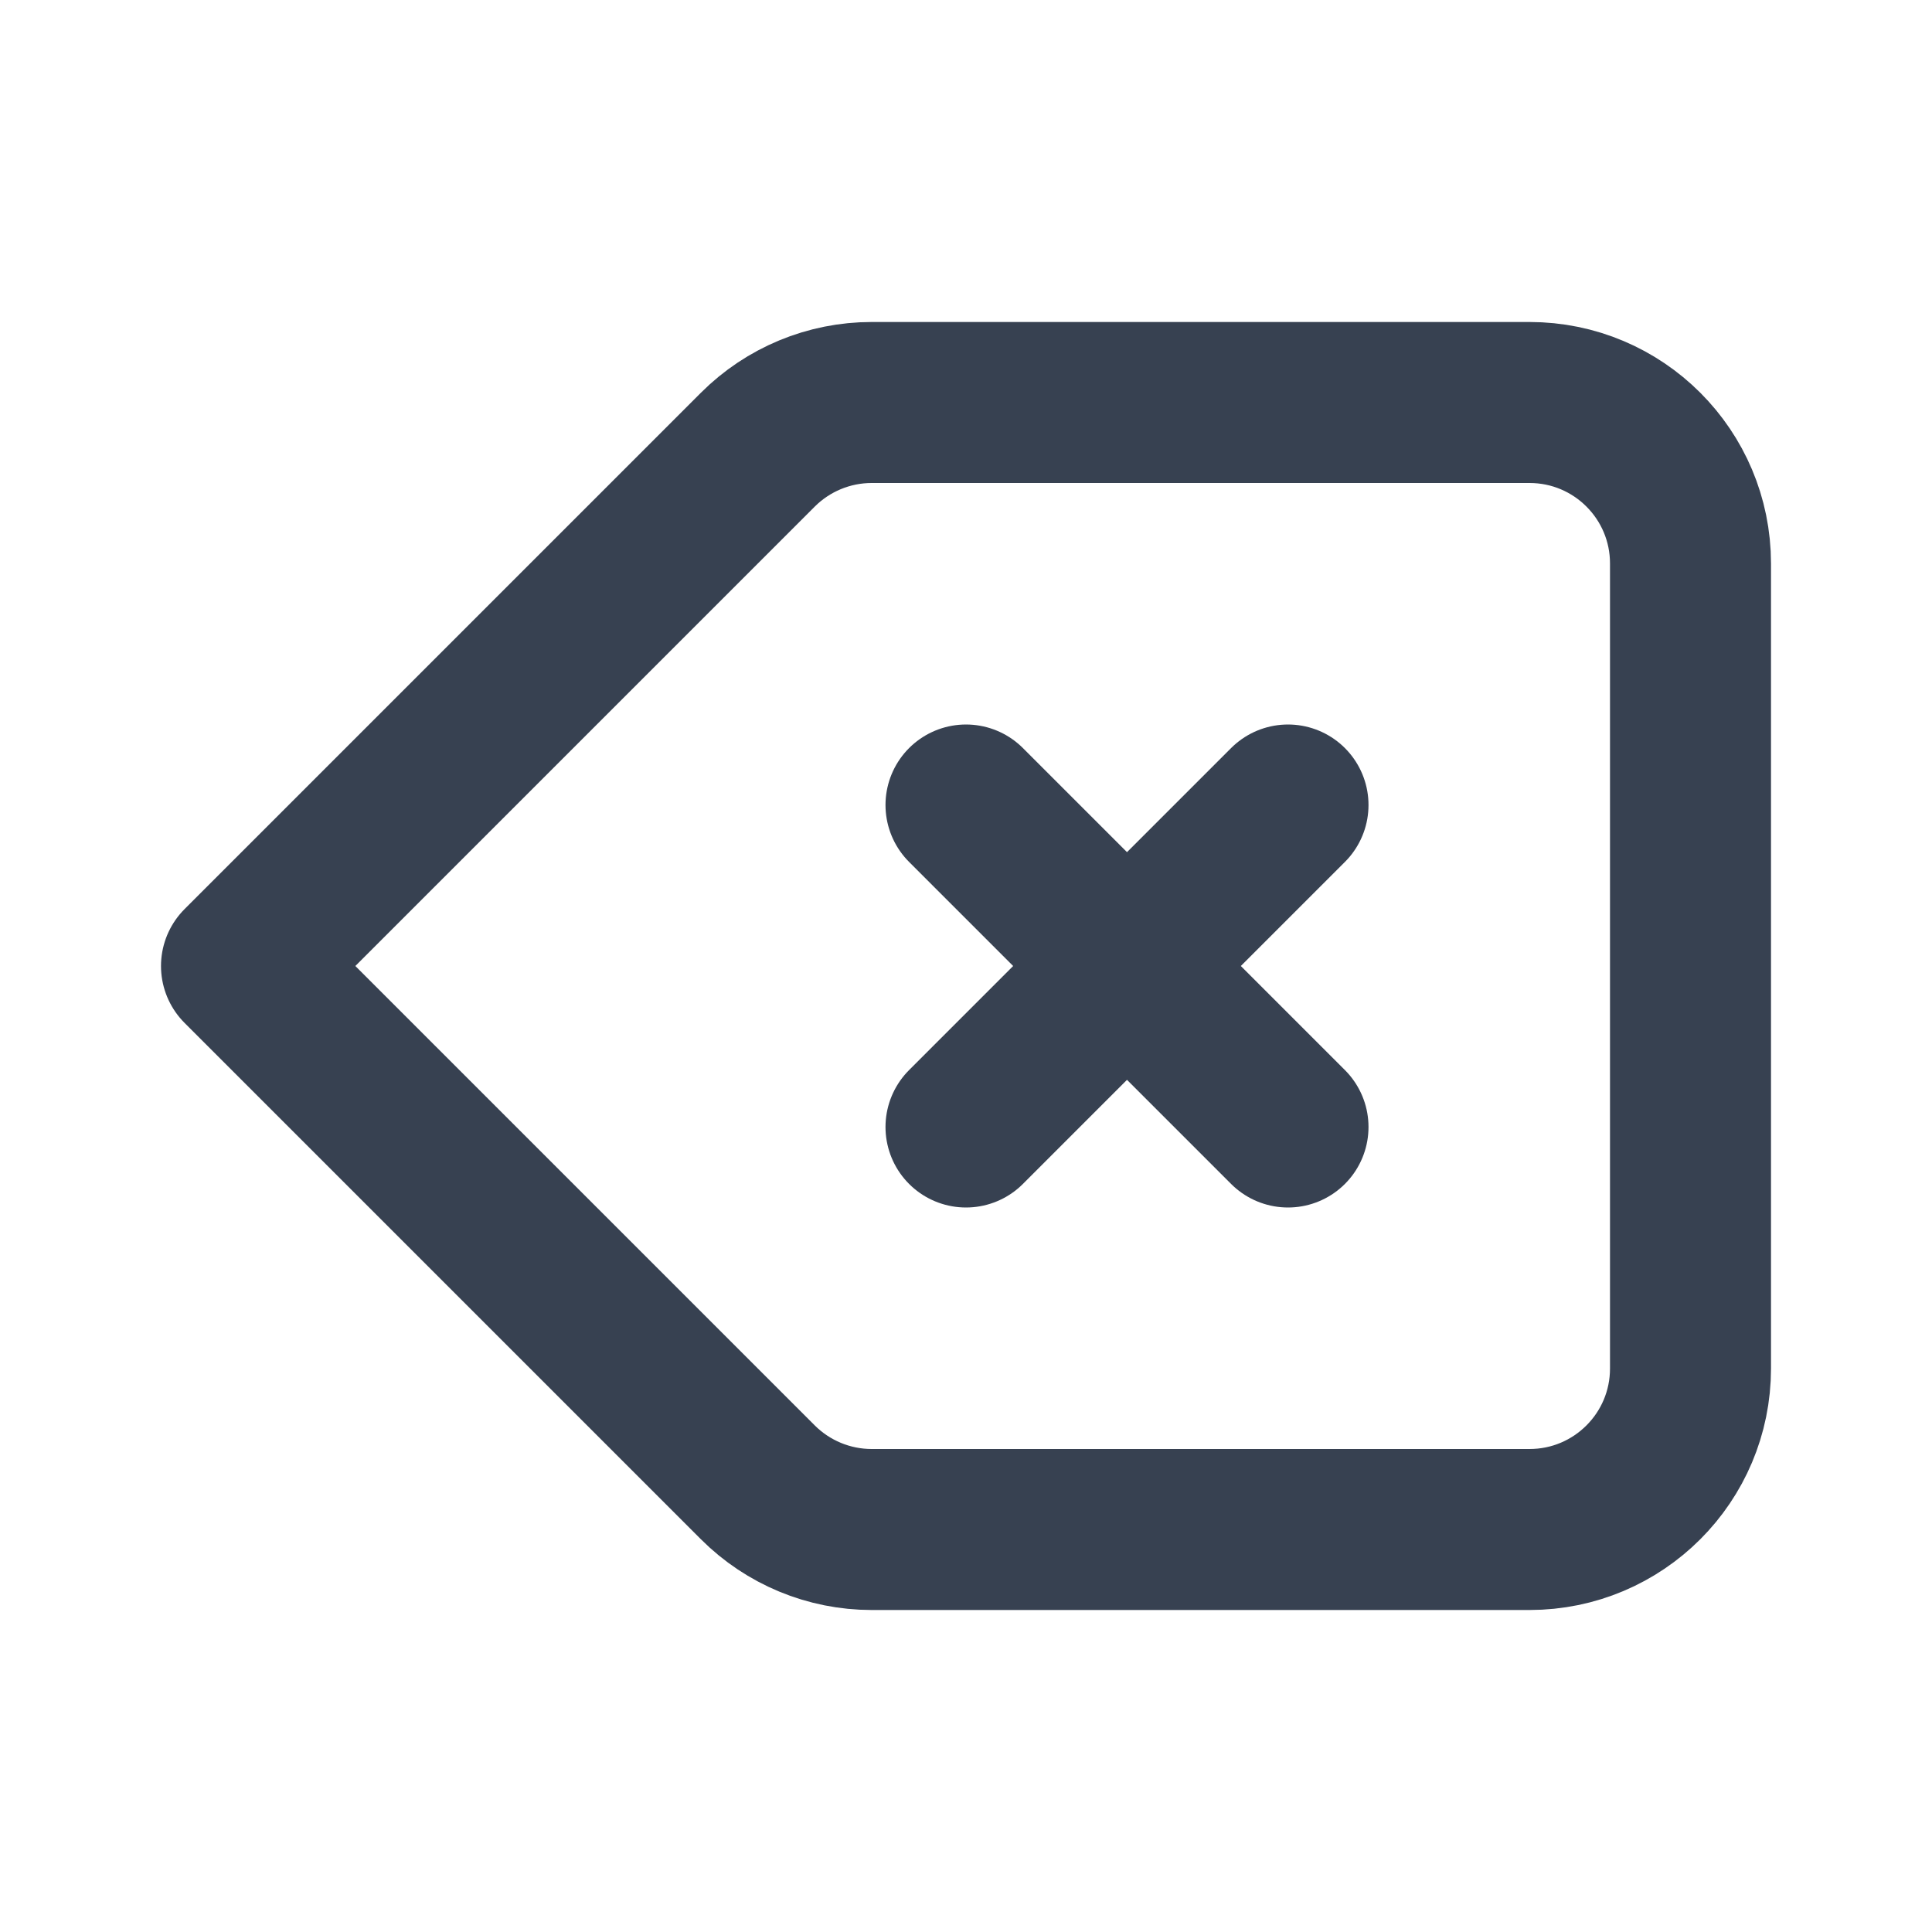
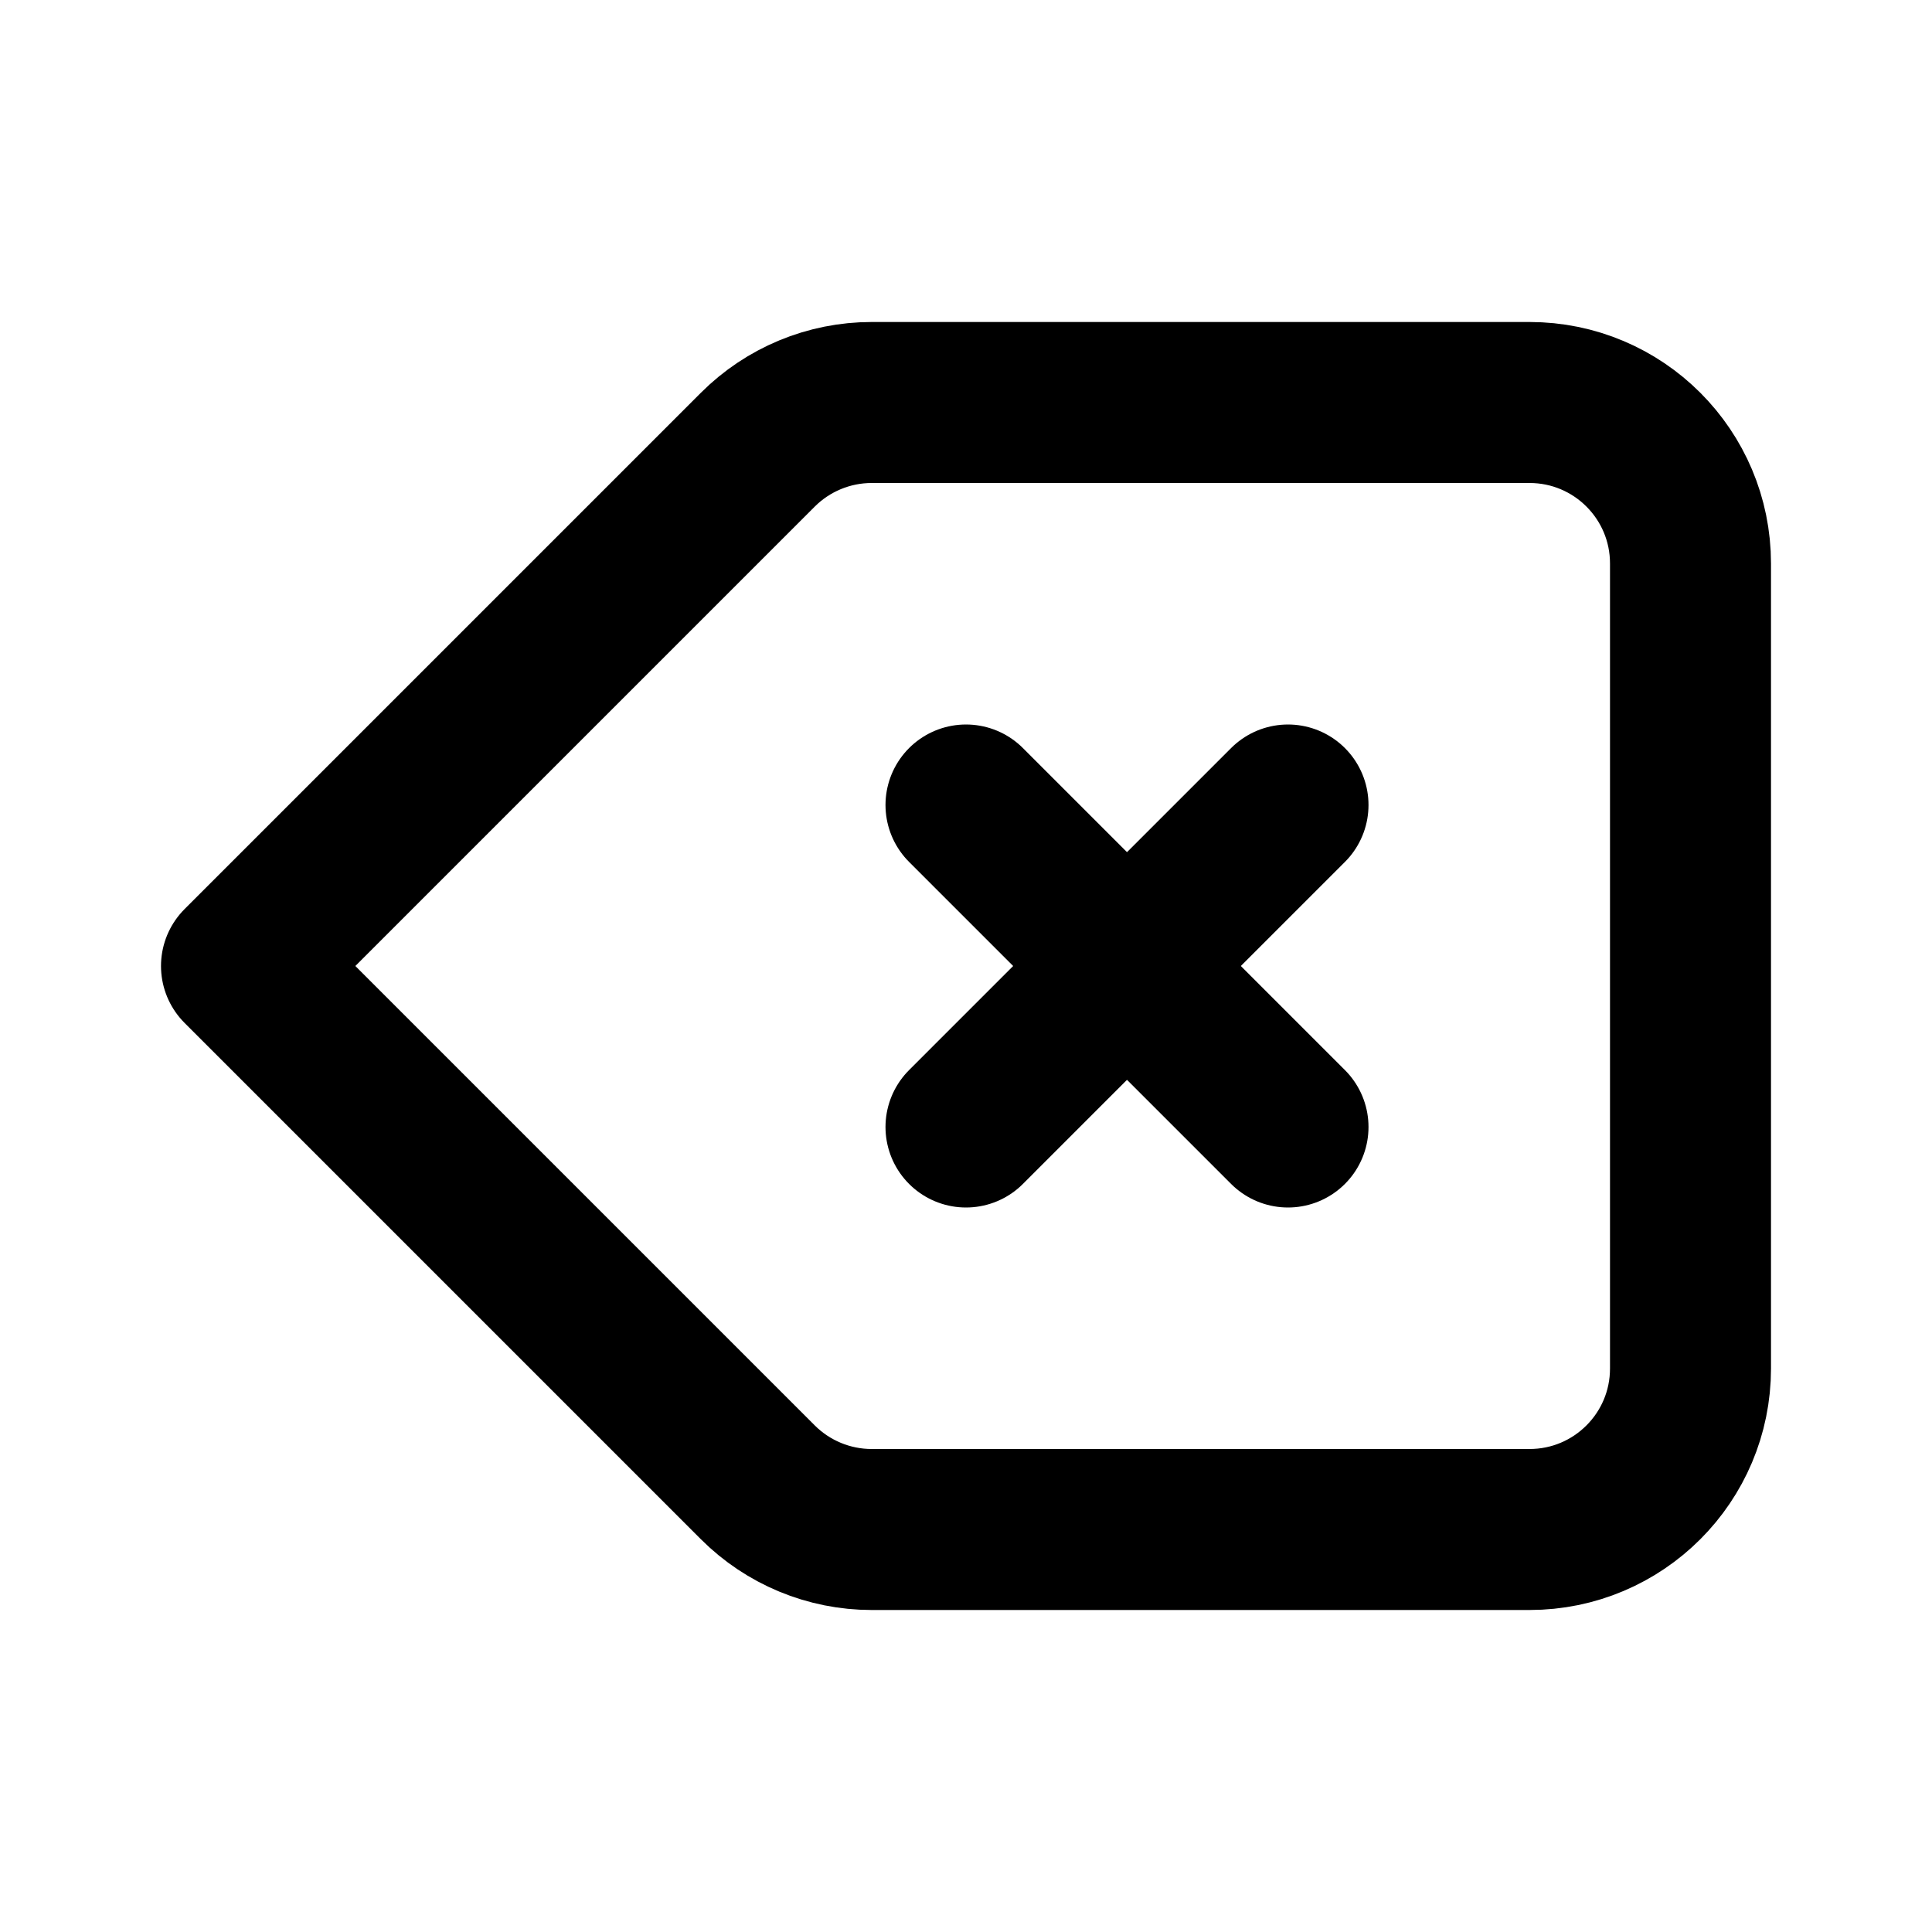
- <svg xmlns="http://www.w3.org/2000/svg" width="24" height="24" viewBox="0 0 24 24" fill="none">
-   <path d="M12 14L14 12M14 12L16 10M14 12L12 10M14 12L16 14M3 12L9.414 18.414C9.789 18.789 10.298 19 10.828 19H19C20.105 19 21 18.105 21 17V7C21 5.895 20.105 5 19 5H10.828C10.298 5 9.789 5.211 9.414 5.586L3 12Z" stroke="#374151" stroke-width="2" stroke-linecap="round" stroke-linejoin="round" />
+ <svg xmlns="http://www.w3.org/2000/svg" width="24" height="24" viewBox="0 0 24 24" fill="none" stroke="currentColor">
+   <path d="M12 14L14 12M14 12L16 10M14 12L12 10M14 12L16 14M3 12L9.414 18.414C9.789 18.789 10.298 19 10.828 19H19C20.105 19 21 18.105 21 17V7C21 5.895 20.105 5 19 5H10.828C10.298 5 9.789 5.211 9.414 5.586L3 12Z" stroke-width="2" stroke-linecap="round" stroke-linejoin="round" />
</svg>
